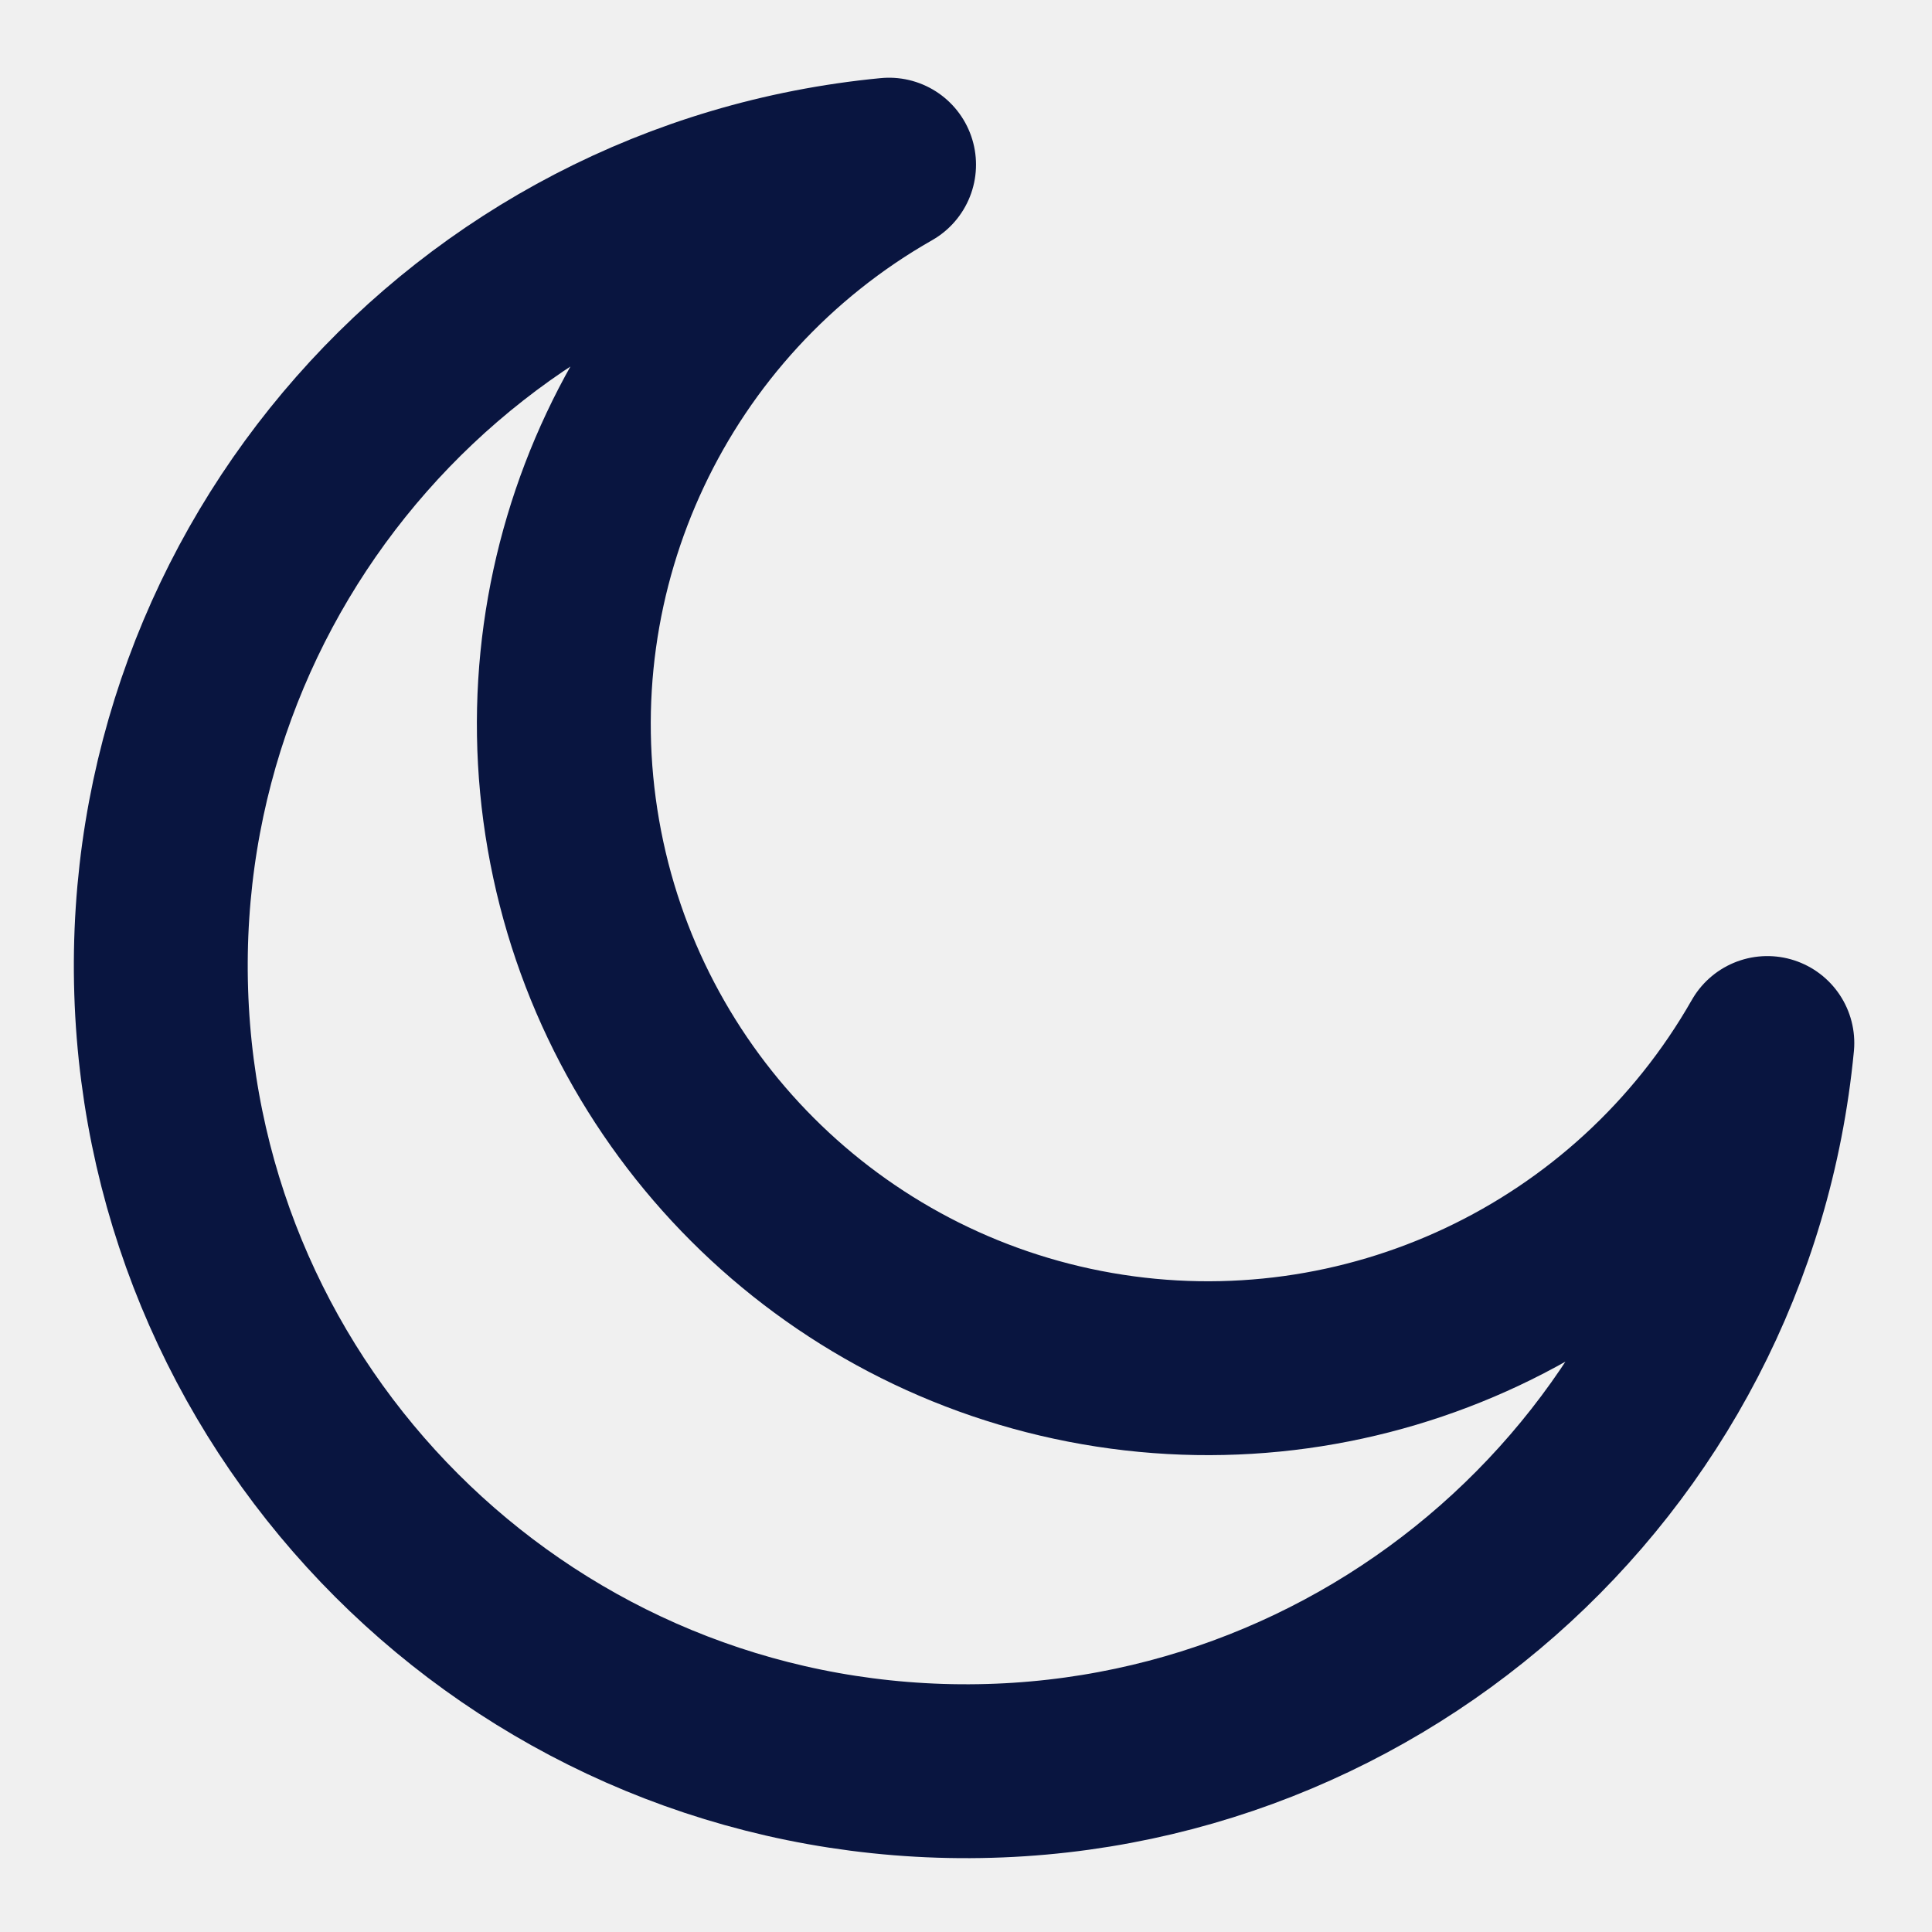
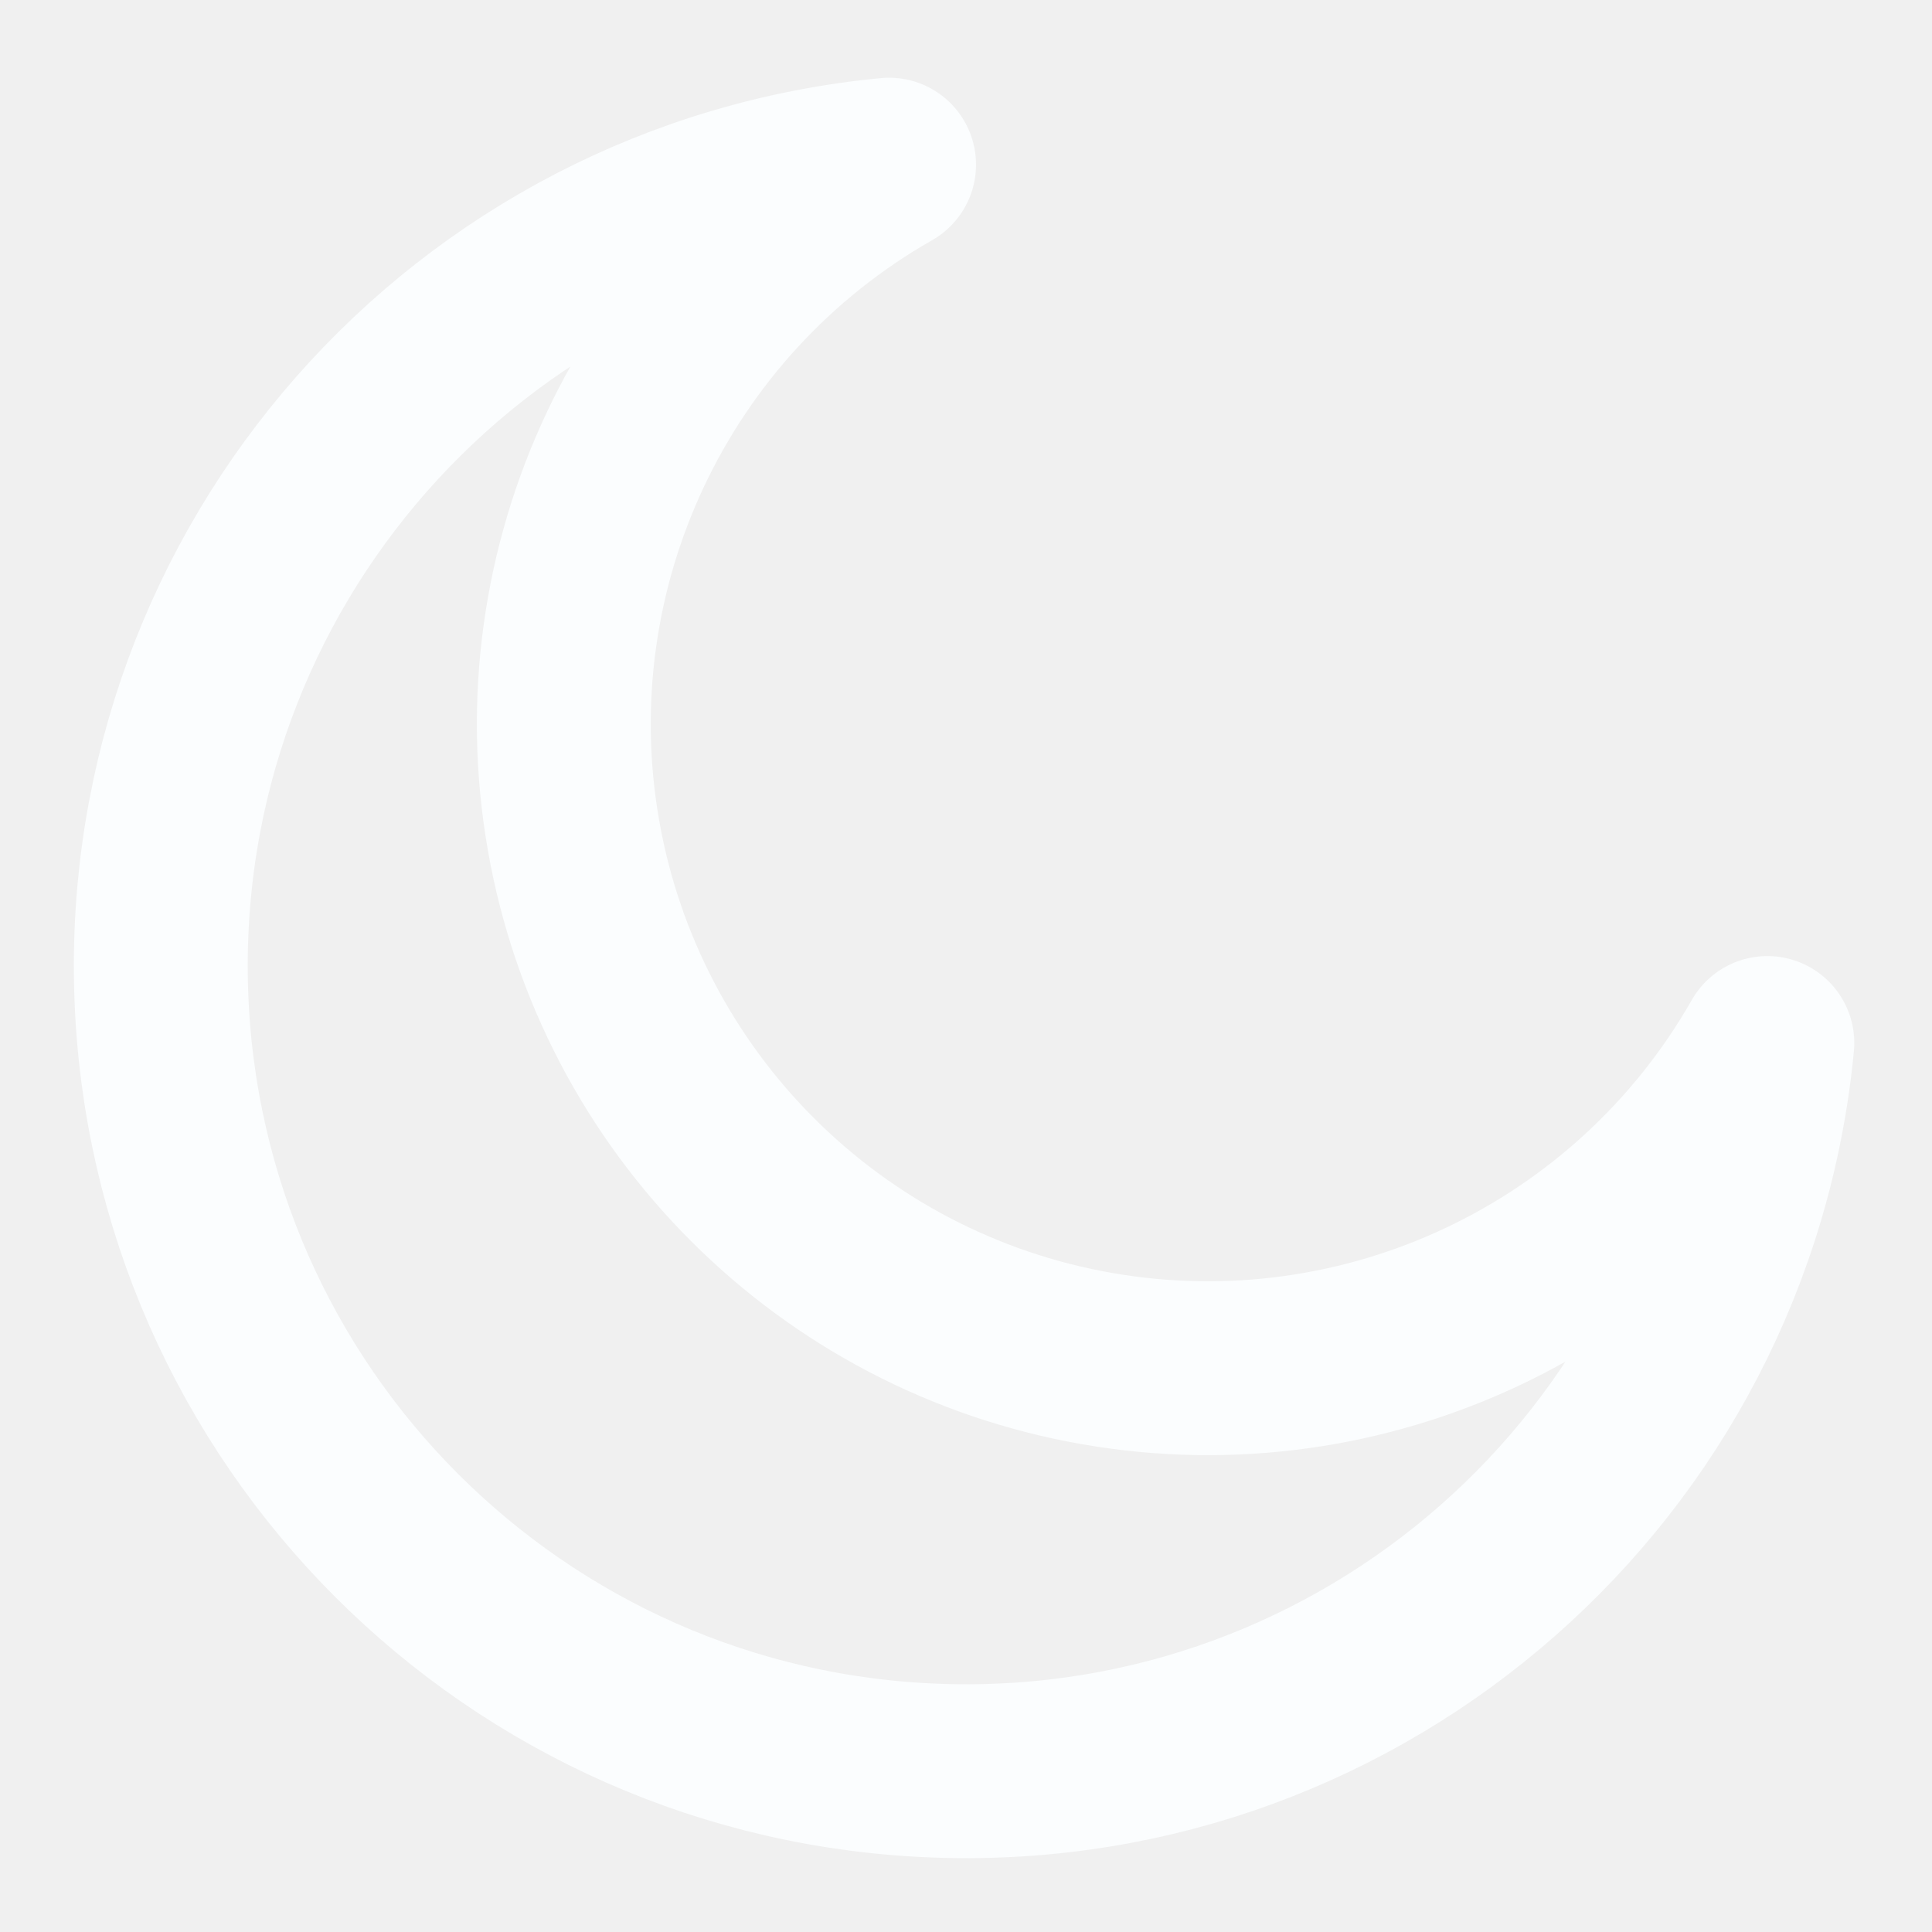
<svg xmlns="http://www.w3.org/2000/svg" width="22" height="22" fill="none" viewBox="0 0 22 22">
  <g clip-path="url(#a)">
-     <path stroke="#091540" stroke-linecap="round" stroke-linejoin="round" stroke-width="1.98" d="M20.125 11.877A7.333 7.333 0 1 1 10.124 1.875a9.168 9.168 0 1 0 10.001 10.002Z" />
+     <path stroke="#FBFDFE" stroke-linecap="round" stroke-linejoin="round" stroke-width="1.98" d="M20.125 11.877A7.333 7.333 0 1 1 10.124 1.875a9.168 9.168 0 1 0 10.001 10.002Z" />
  </g>
  <defs>
    <clipPath id="a">
      <path fill="#fff" d="M0 0h22v22H0z" />
    </clipPath>
  </defs>
</svg>
